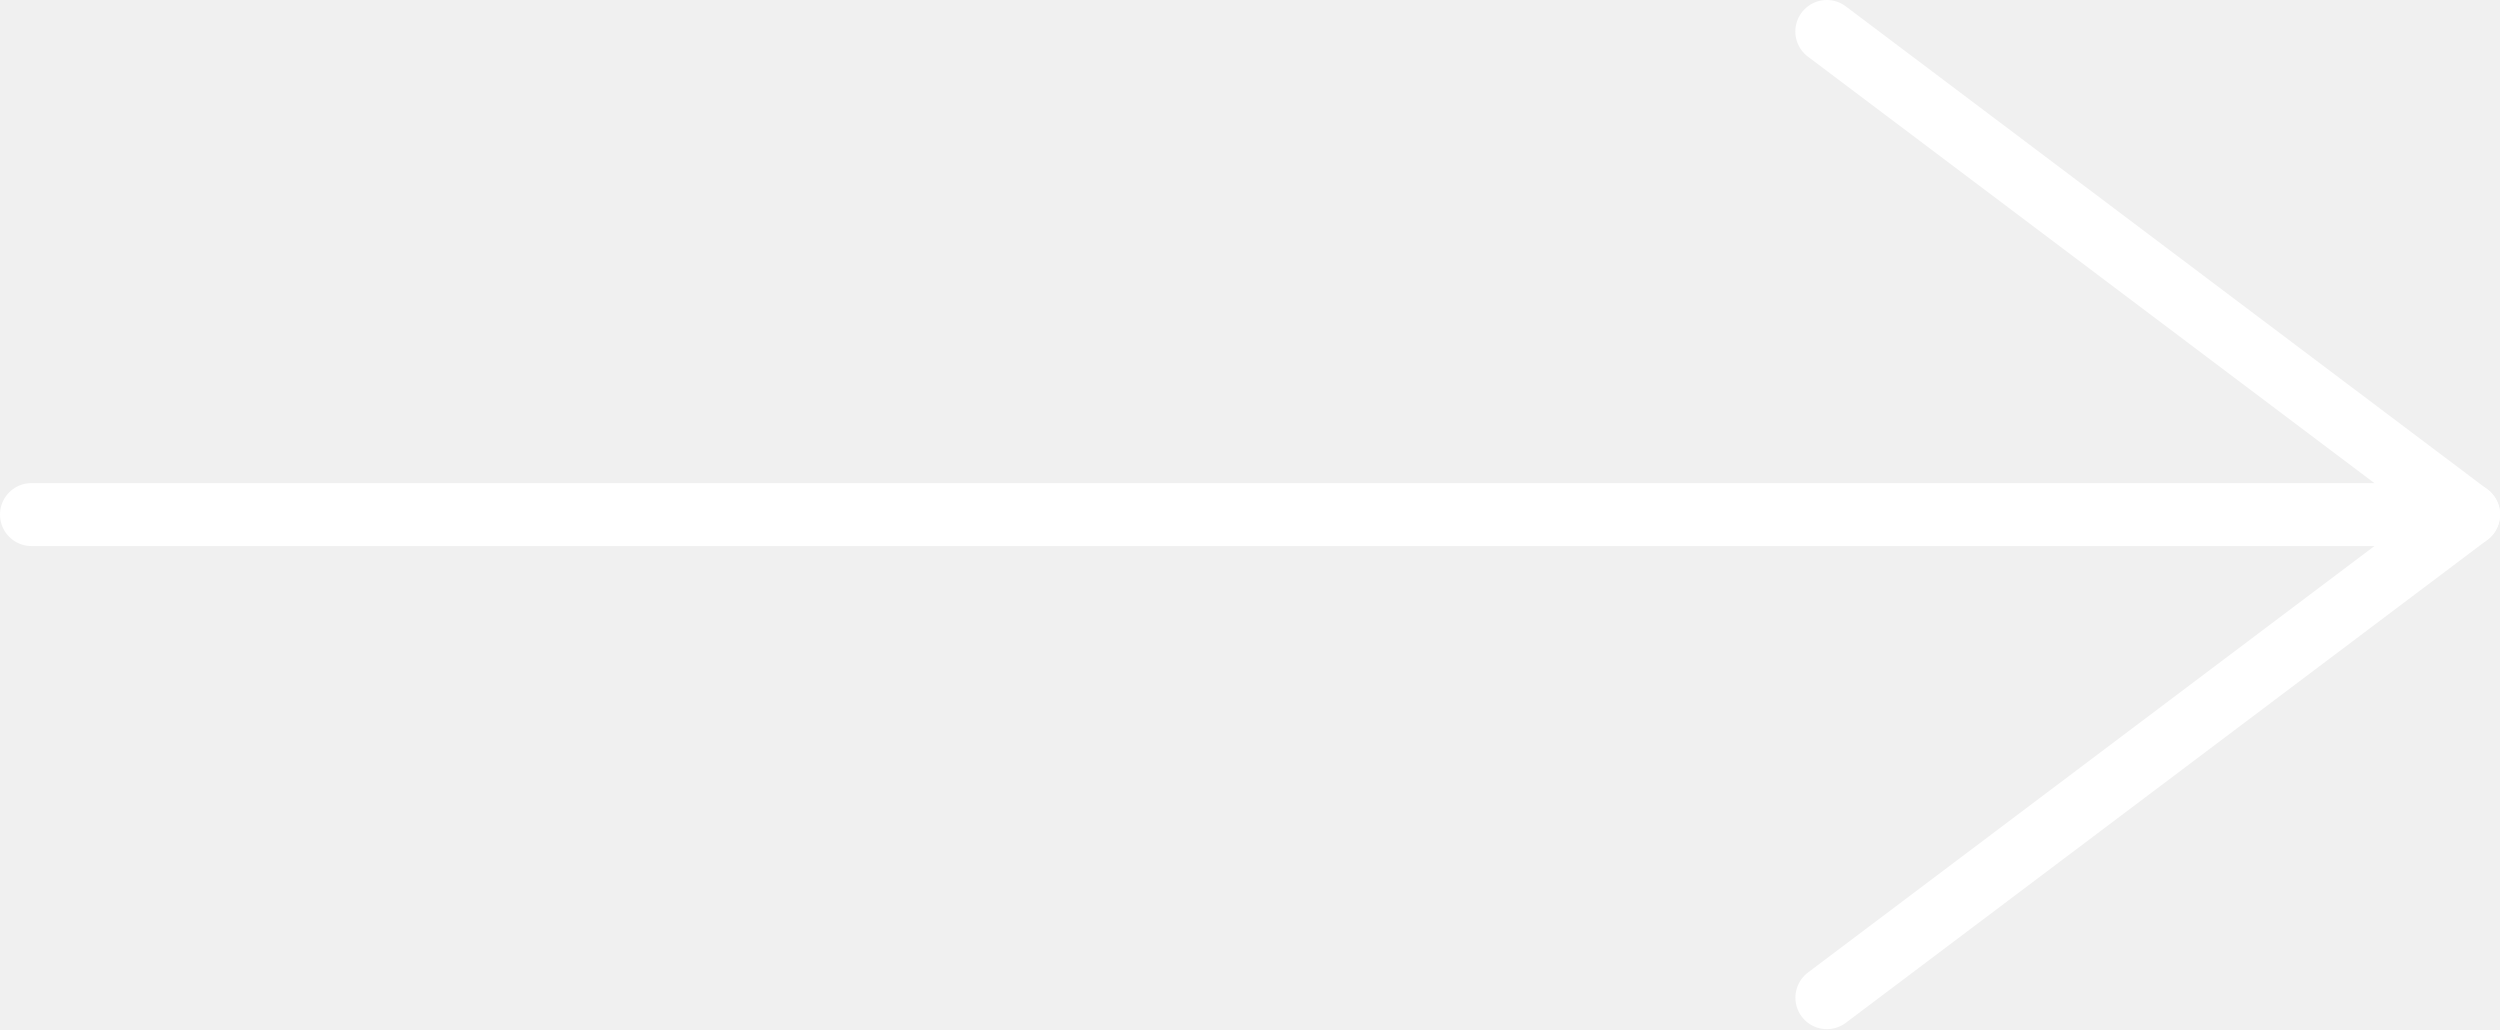
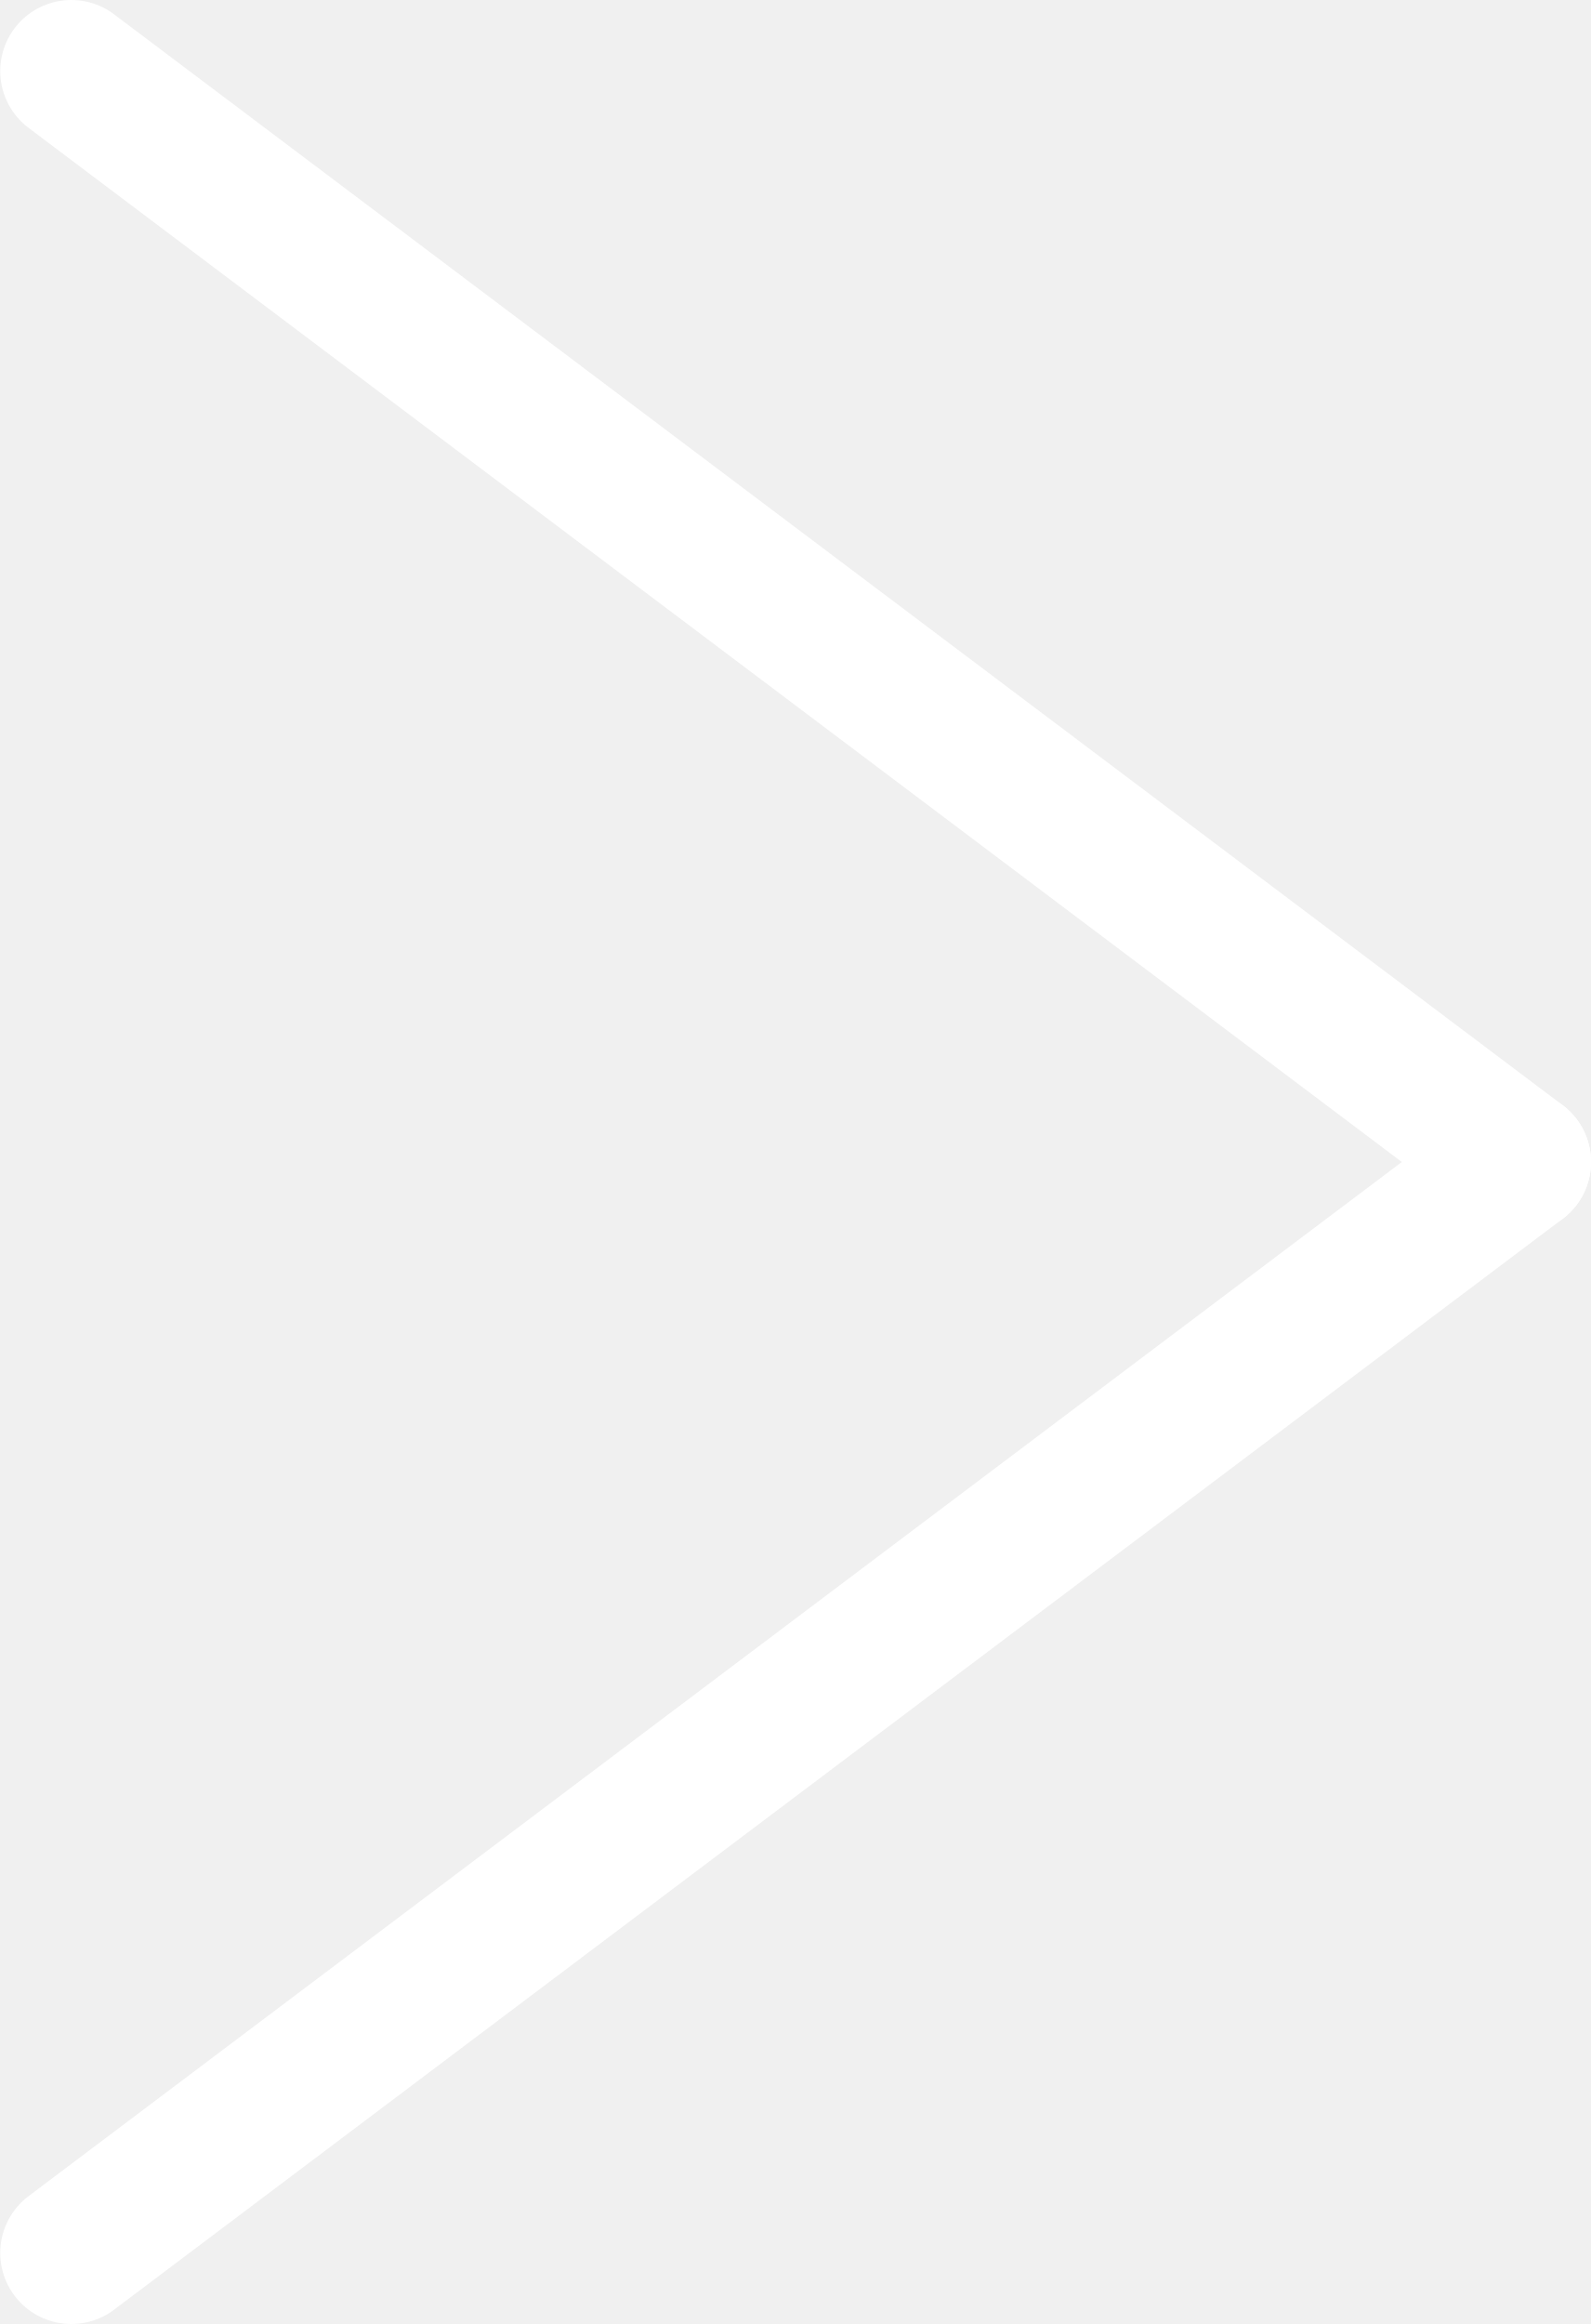
- <svg xmlns="http://www.w3.org/2000/svg" width="73.556mm" height="30.279mm" version="1.1" viewBox="0 0 73.556 30.279">
-   <g transform="translate(-72.688 -116.81)" fill="none" stroke="#fff" stroke-linecap="round" stroke-linejoin="round" stroke-miterlimit="2.3" stroke-width="1.852">
-     <path d="m73.614 131.95h71.704l-18.881-14.214" style="paint-order:stroke markers fill" />
+ <svg xmlns="http://www.w3.org/2000/svg" width="20.735mm" height="30.28mm" version="1.1" viewBox="0 0 20.735 30.28">
+   <g transform="translate(-125.51 -116.81)" fill="none" stroke="#fff" stroke-linecap="round" stroke-linejoin="round" stroke-miterlimit="2.3" stroke-width="1.852">
+     <path d="m145.32 131.95-18.881-14.214" style="paint-order:stroke markers fill" />
    <path d="m145.32 131.95-18.881 14.214" style="paint-order:stroke markers fill" />
  </g>
</svg>
